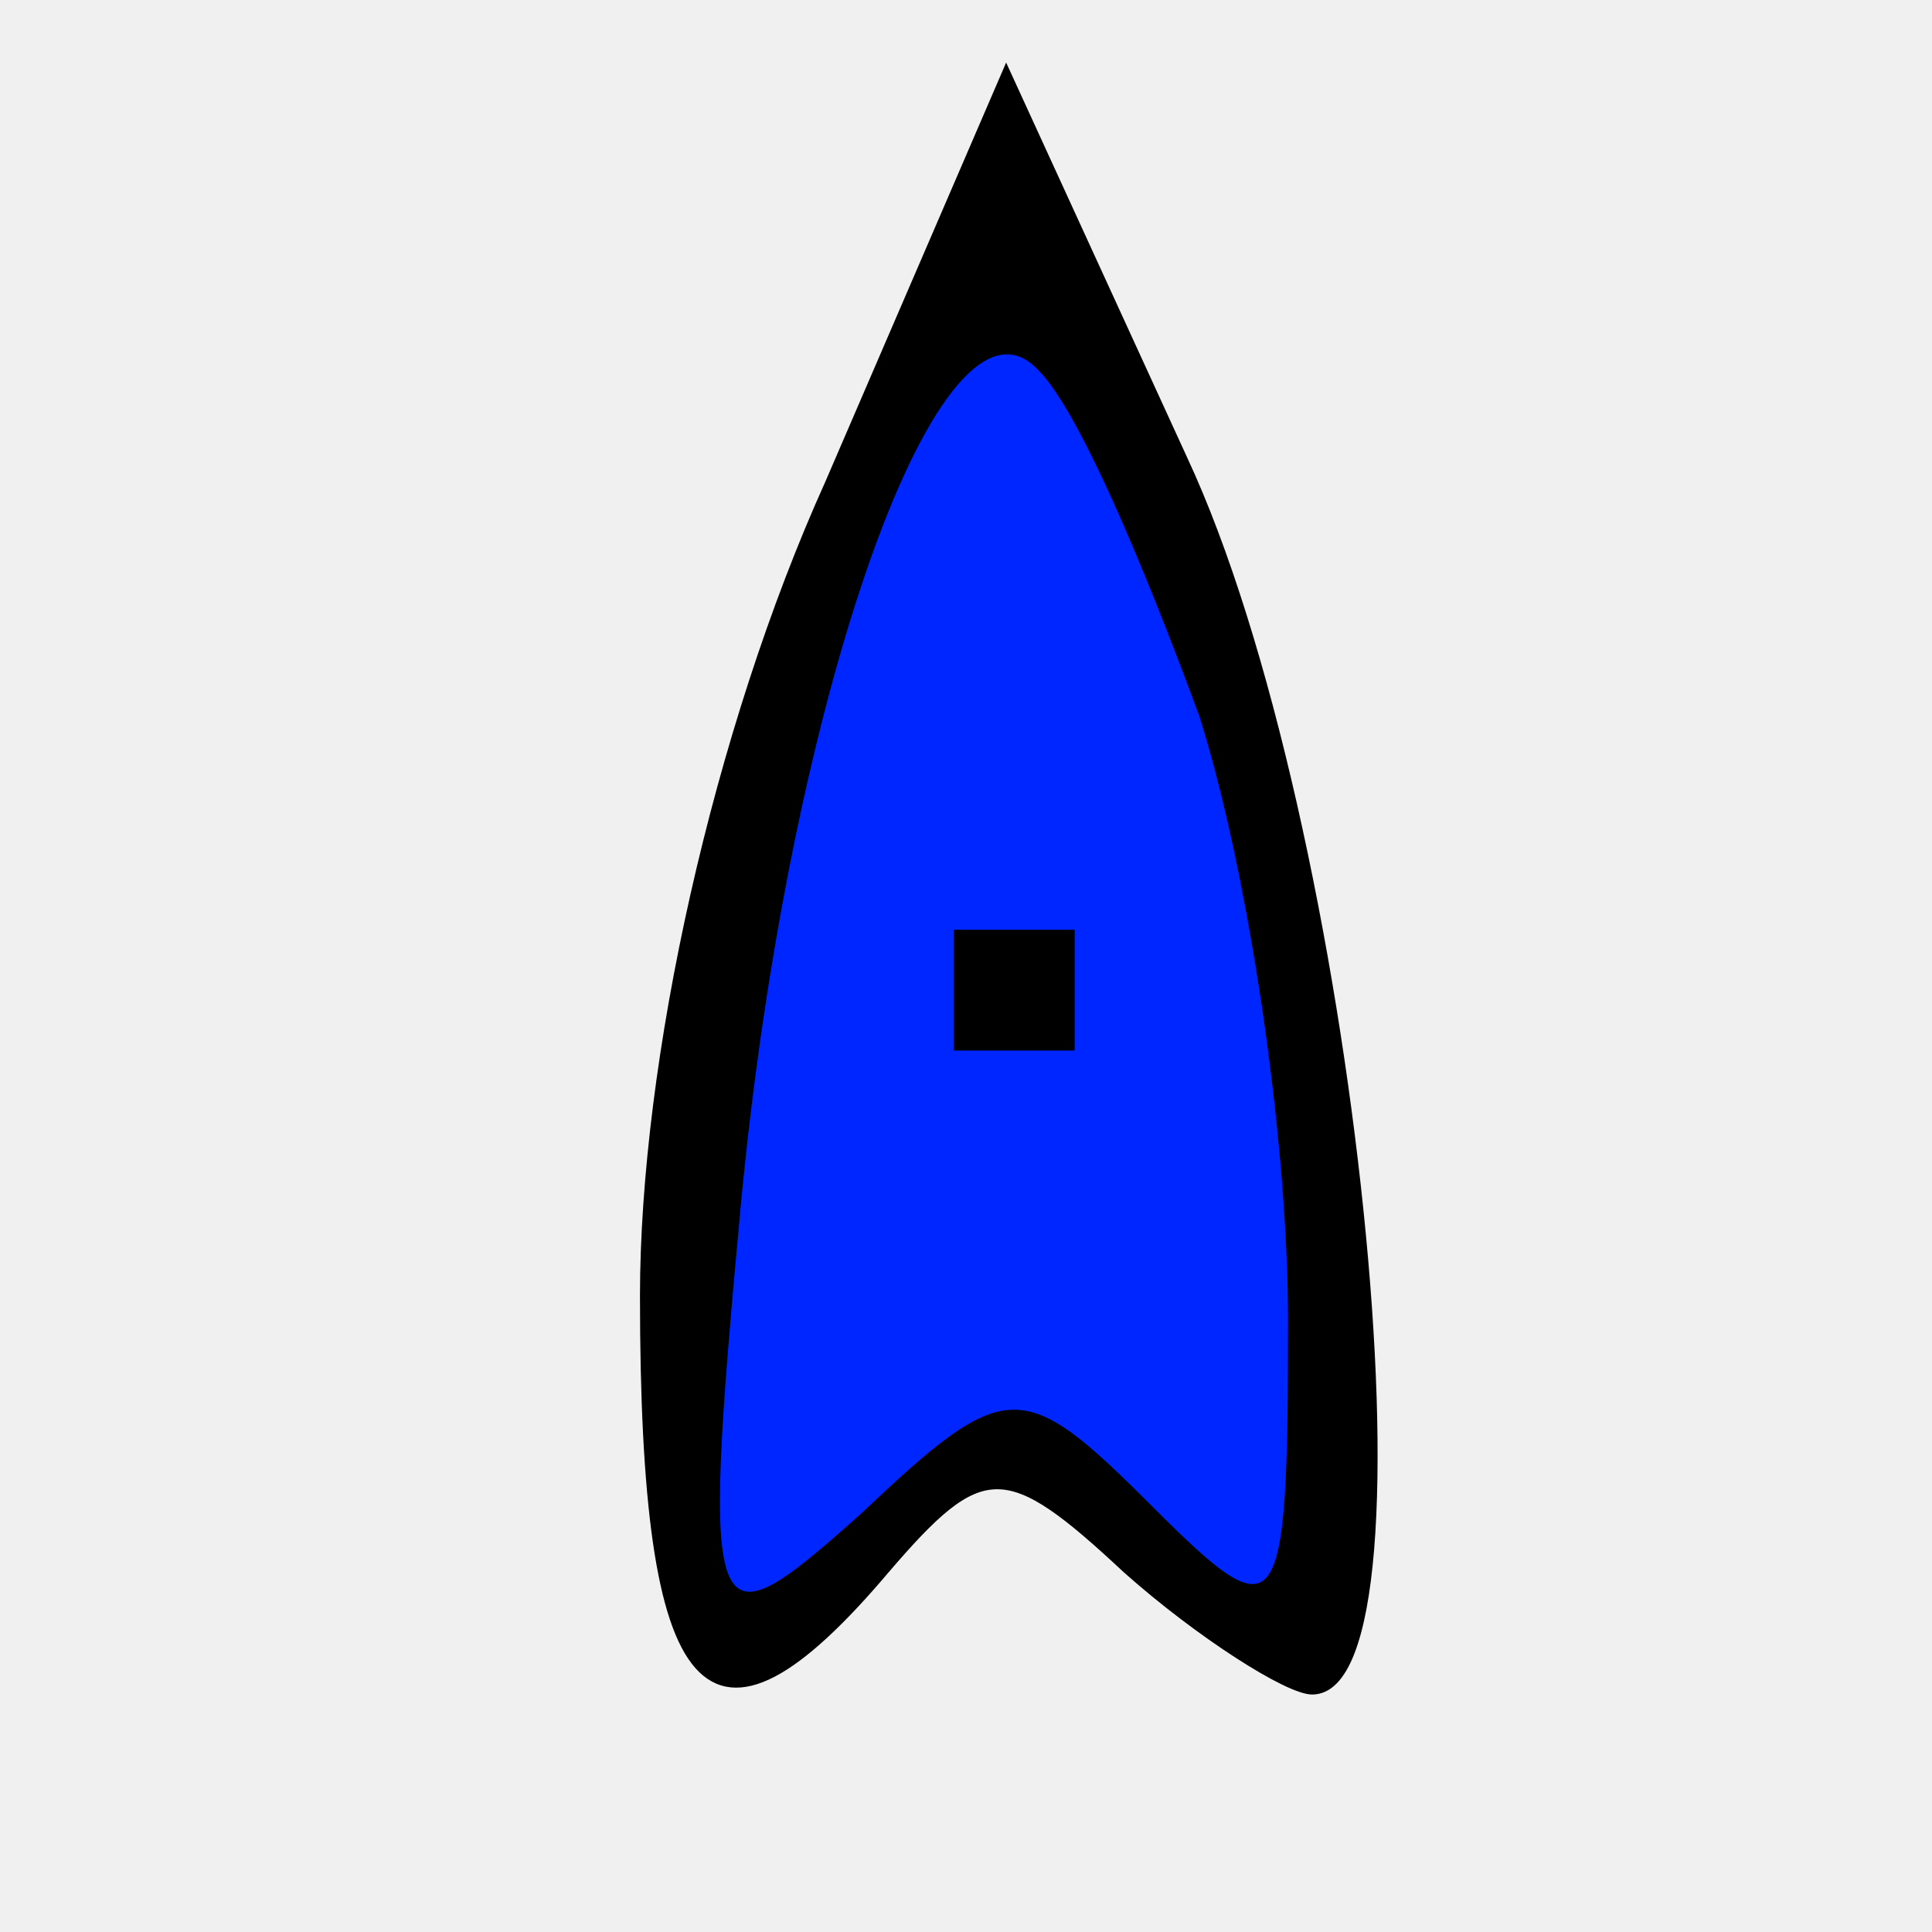
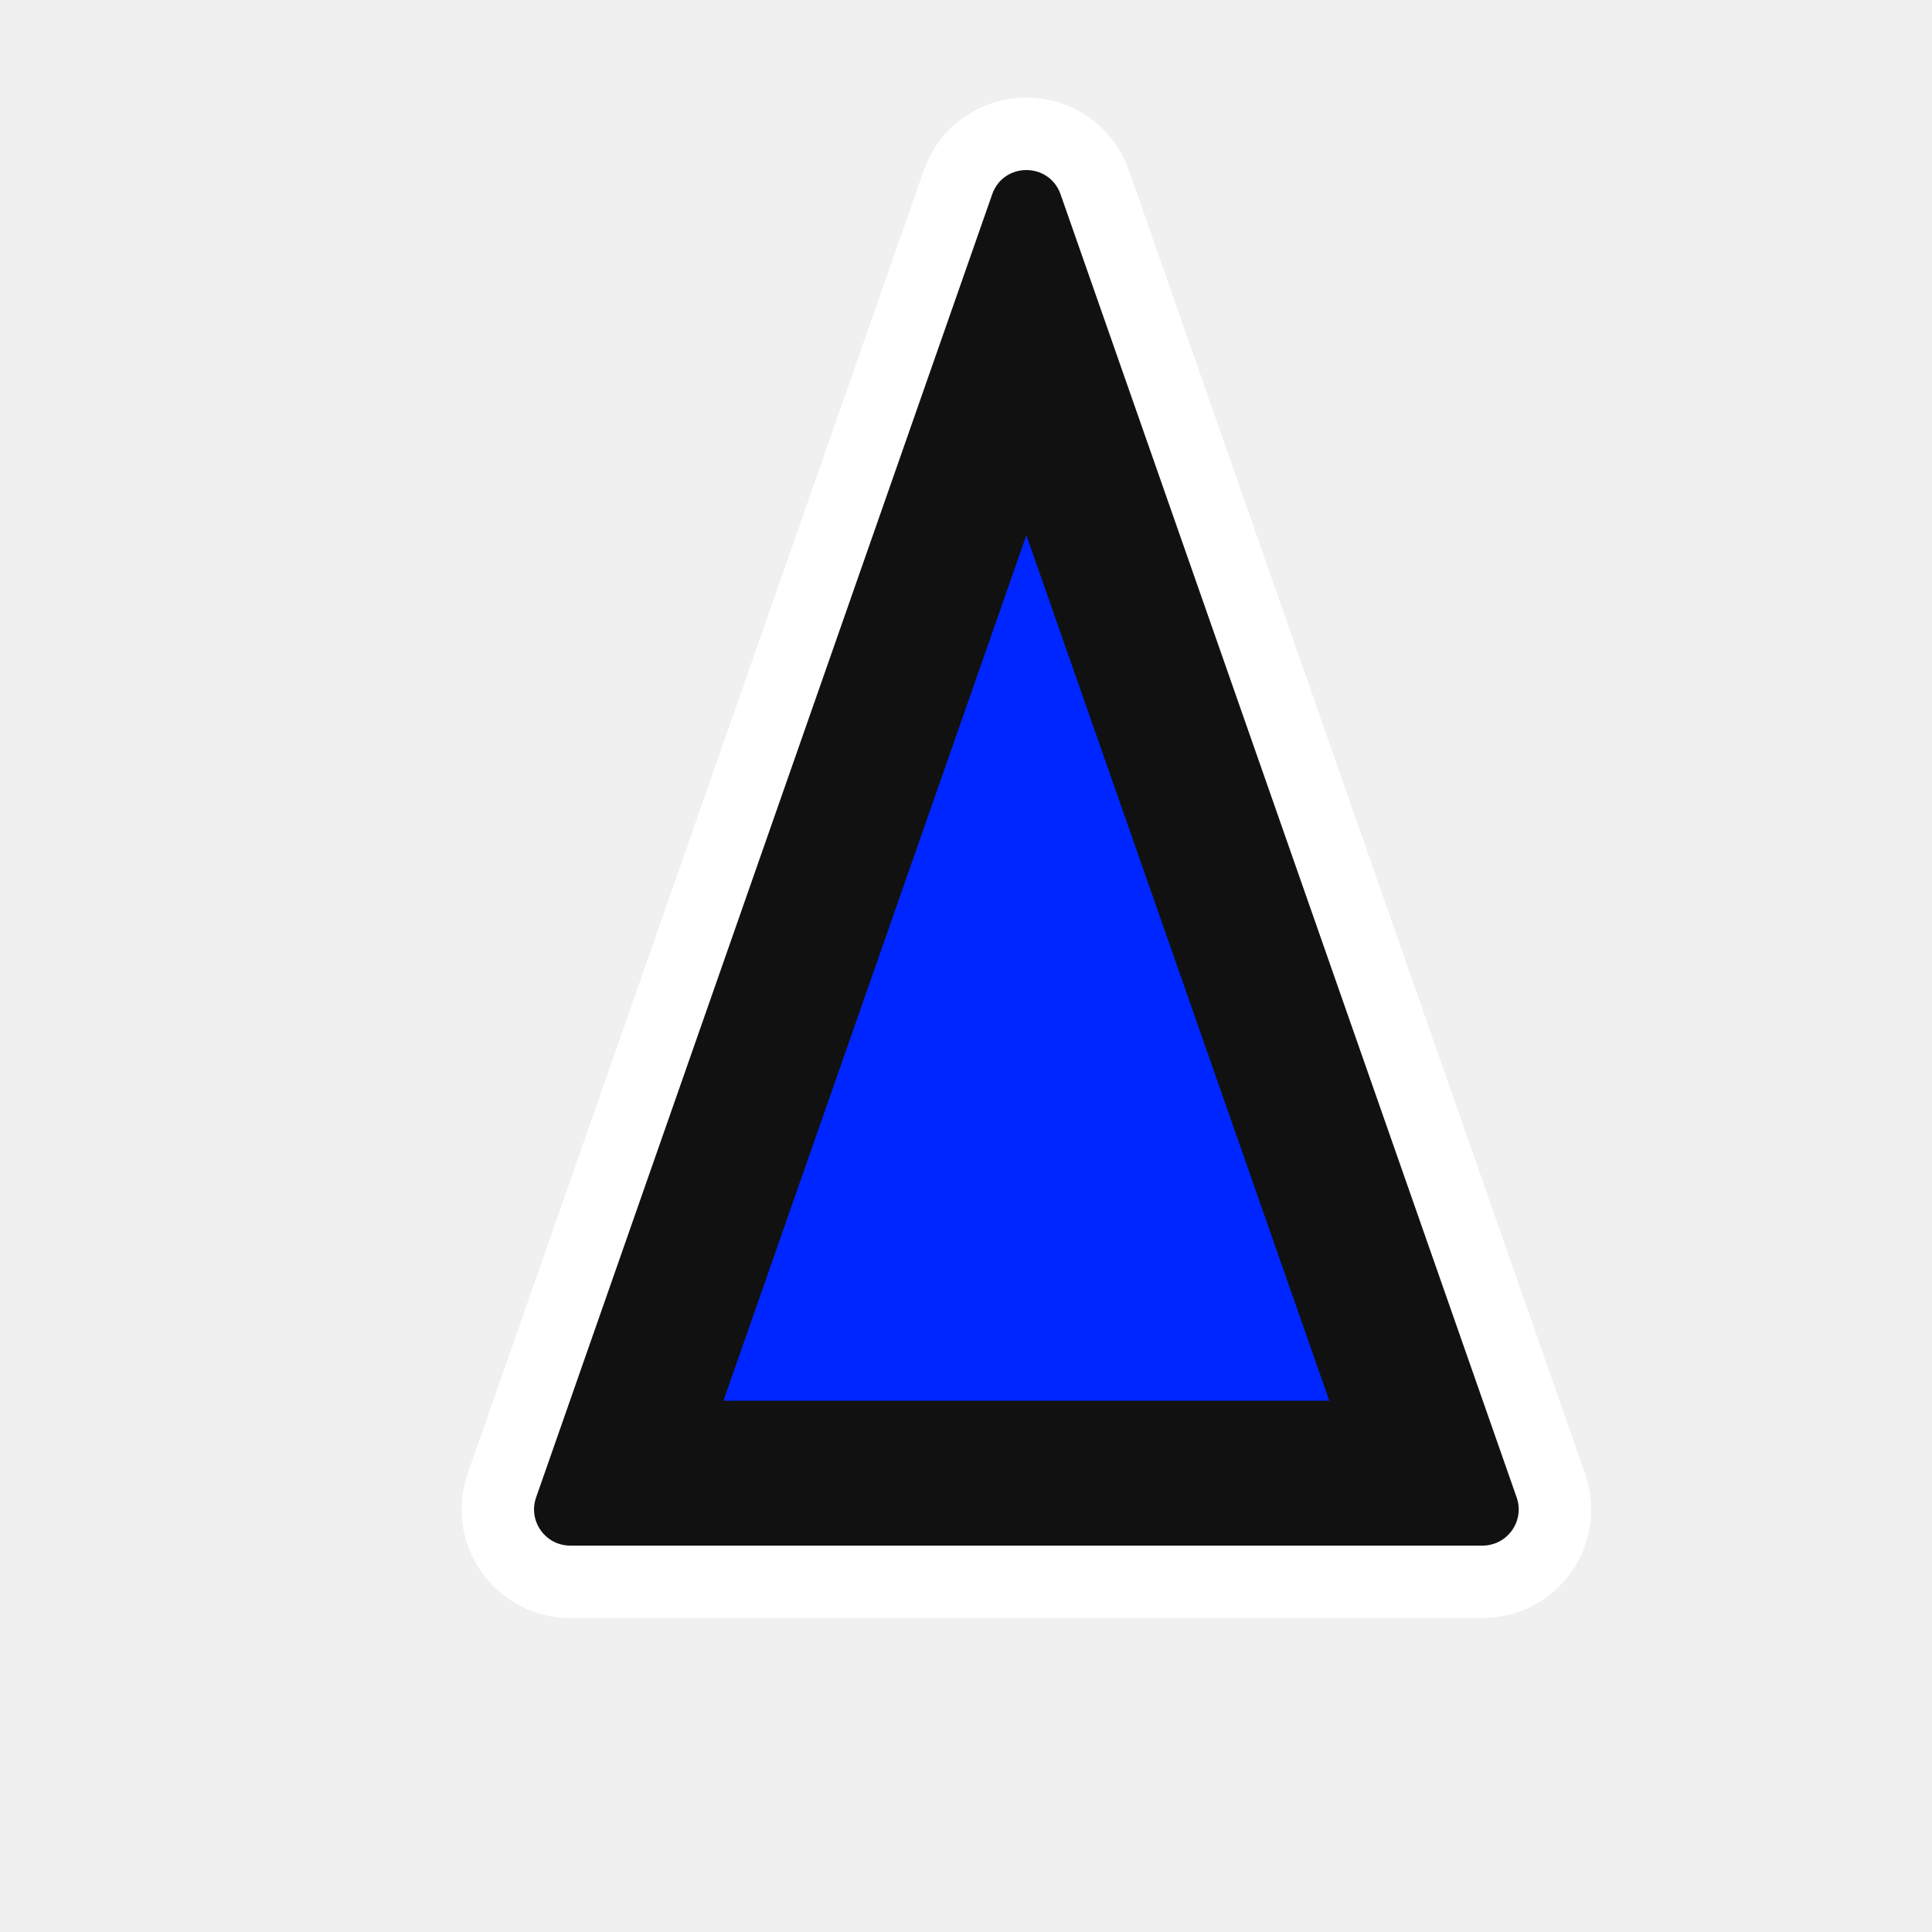
- <svg xmlns="http://www.w3.org/2000/svg" version="1.0" width="24pt" height="24pt" viewBox="0 0 24 24" preserveAspectRatio="xMidYMid meet">
-   <style type="text/css">
-     .vessel-stroke-passenger {
-         fill: #000000;
-         stroke: #000000;
-     }
-     .vessel-fill-passenger {
-         fill: #0026FF;
-         stroke: none;
-     }
- </style>
-   <g transform="translate(0,24) scale(0.1,-0.1)" class="vessel-stroke-passenger">
-     <path d="M103 180 c-14 -31 -23 -72 -23 -101 0 -51 8 -60 30 -34 12 14 15 14         30 0 9 -8 20 -15 23 -15 16 0 5 108 -16 153 l-22 48 -22 -51z m46 -29 c6 -19         11 -52 11 -75 0 -38 -1 -39 -17 -23 -16 16 -18 16 -36 -1 -19 -17 -20 -16 -15         38 6 64 25 117 37 104 5 -5 13 -24 20 -43z" />
-   </g>
-   <g transform="translate(0,24) scale(0.1,-0.1)" class="vessel-fill-passenger">
-     <path d="M149 151  c6 -19         11 -52 11 -75 0 -38 -1 -39 -17 -23 -16 16 -18 16 -36 -1 -19 -17 -20 -16 -15         38 6 64 25 117 37 104 5 -5 13 -24 20 -43z" />
-   </g>
-   <g transform="translate(0,24) scale(0.1,-0.1)" class="vessel-stroke-passenger">
-     <path d="M133 110 l-14 0 0 14 14 0 0 -14 -14 0z" />
+ <svg xmlns="http://www.w3.org/2000/svg" width="32" height="32" viewBox="0 0 32 32">
+   <g transform="translate(17 16) scale(1.2) translate(-12 -12)">
+     <path d="M18.767 19.335C18.881 19.66 18.64 20 18.295 20H5.705C5.36 20 5.119 19.66 5.233 19.335L11.528 1.349C11.684 0.902 12.315 0.902 12.472 1.349L18.767 19.335Z" fill="#0026FF" stroke="#ffffff" stroke-width="2" stroke-linejoin="round" />
+     <path d="M18.767 19.335C18.881 19.66 18.64 20 18.295 20H5.705C5.36 20 5.119 19.66 5.233 19.335L11.528 1.349C11.684 0.902 12.315 0.902 12.472 1.349L18.767 19.335ZM7.819 18H16.181L12 6.054L7.819 18Z" fill="#111111" fill-rule="evenodd" />
  </g>
</svg>
